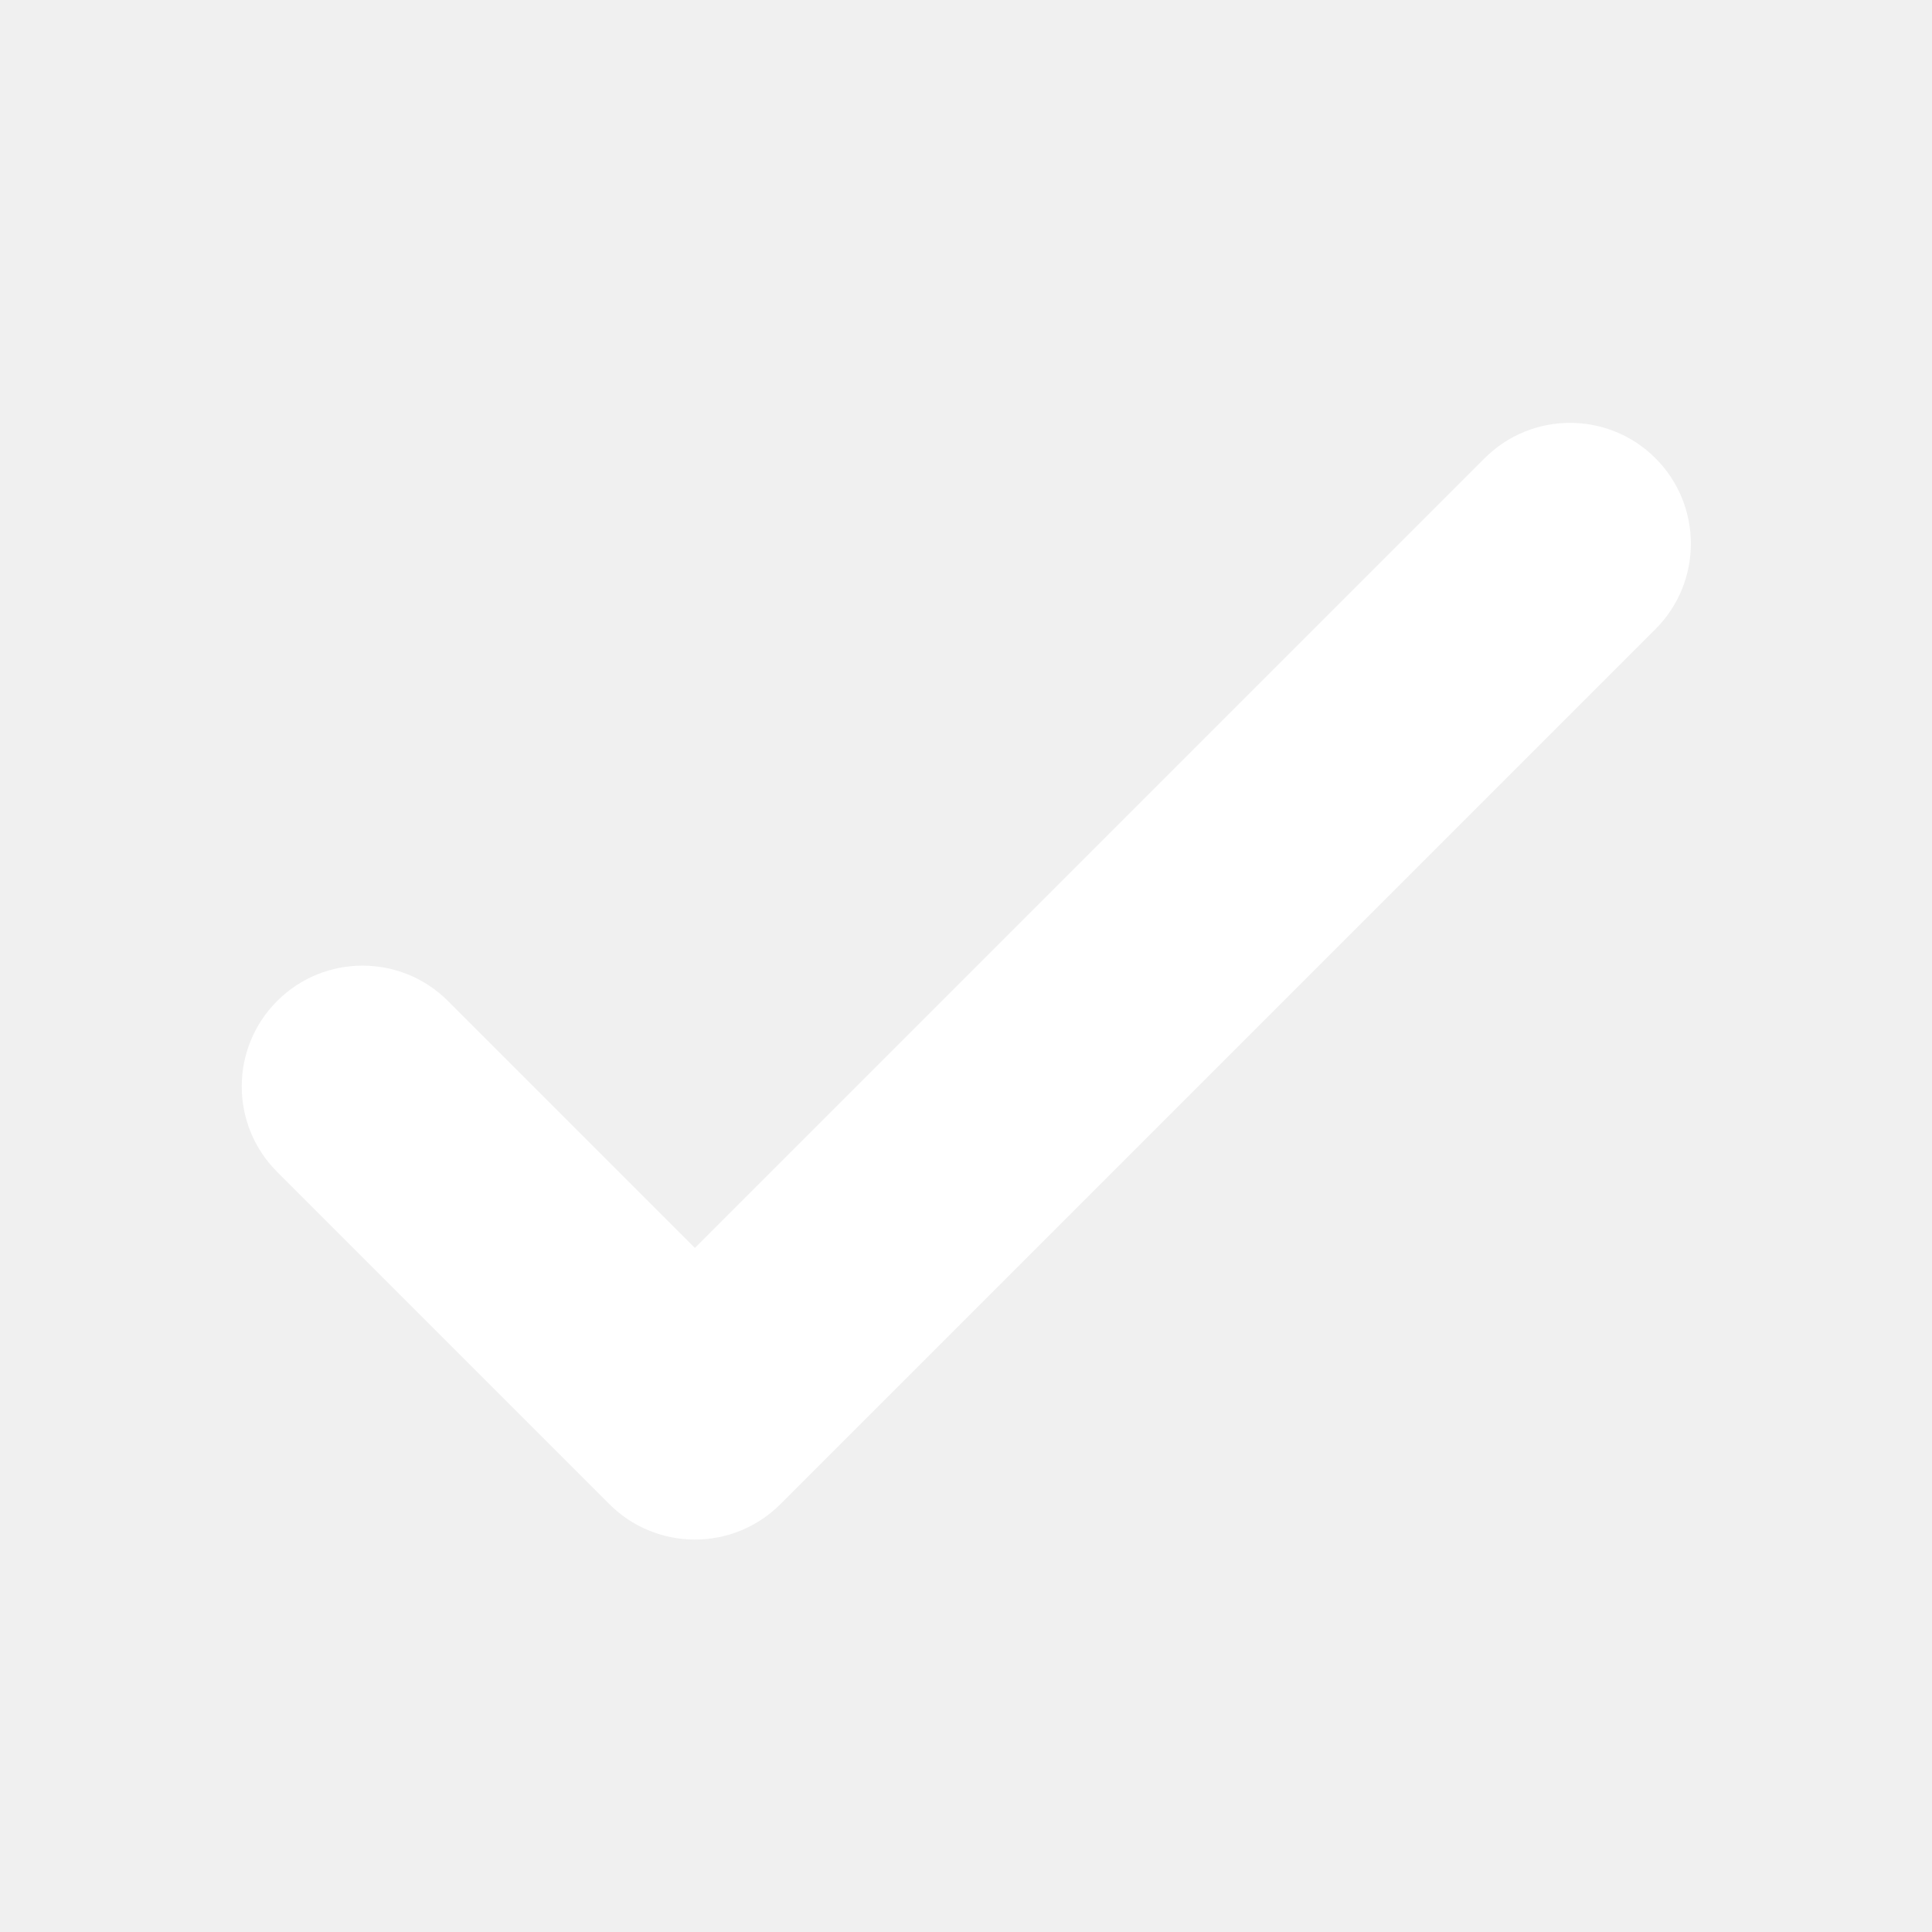
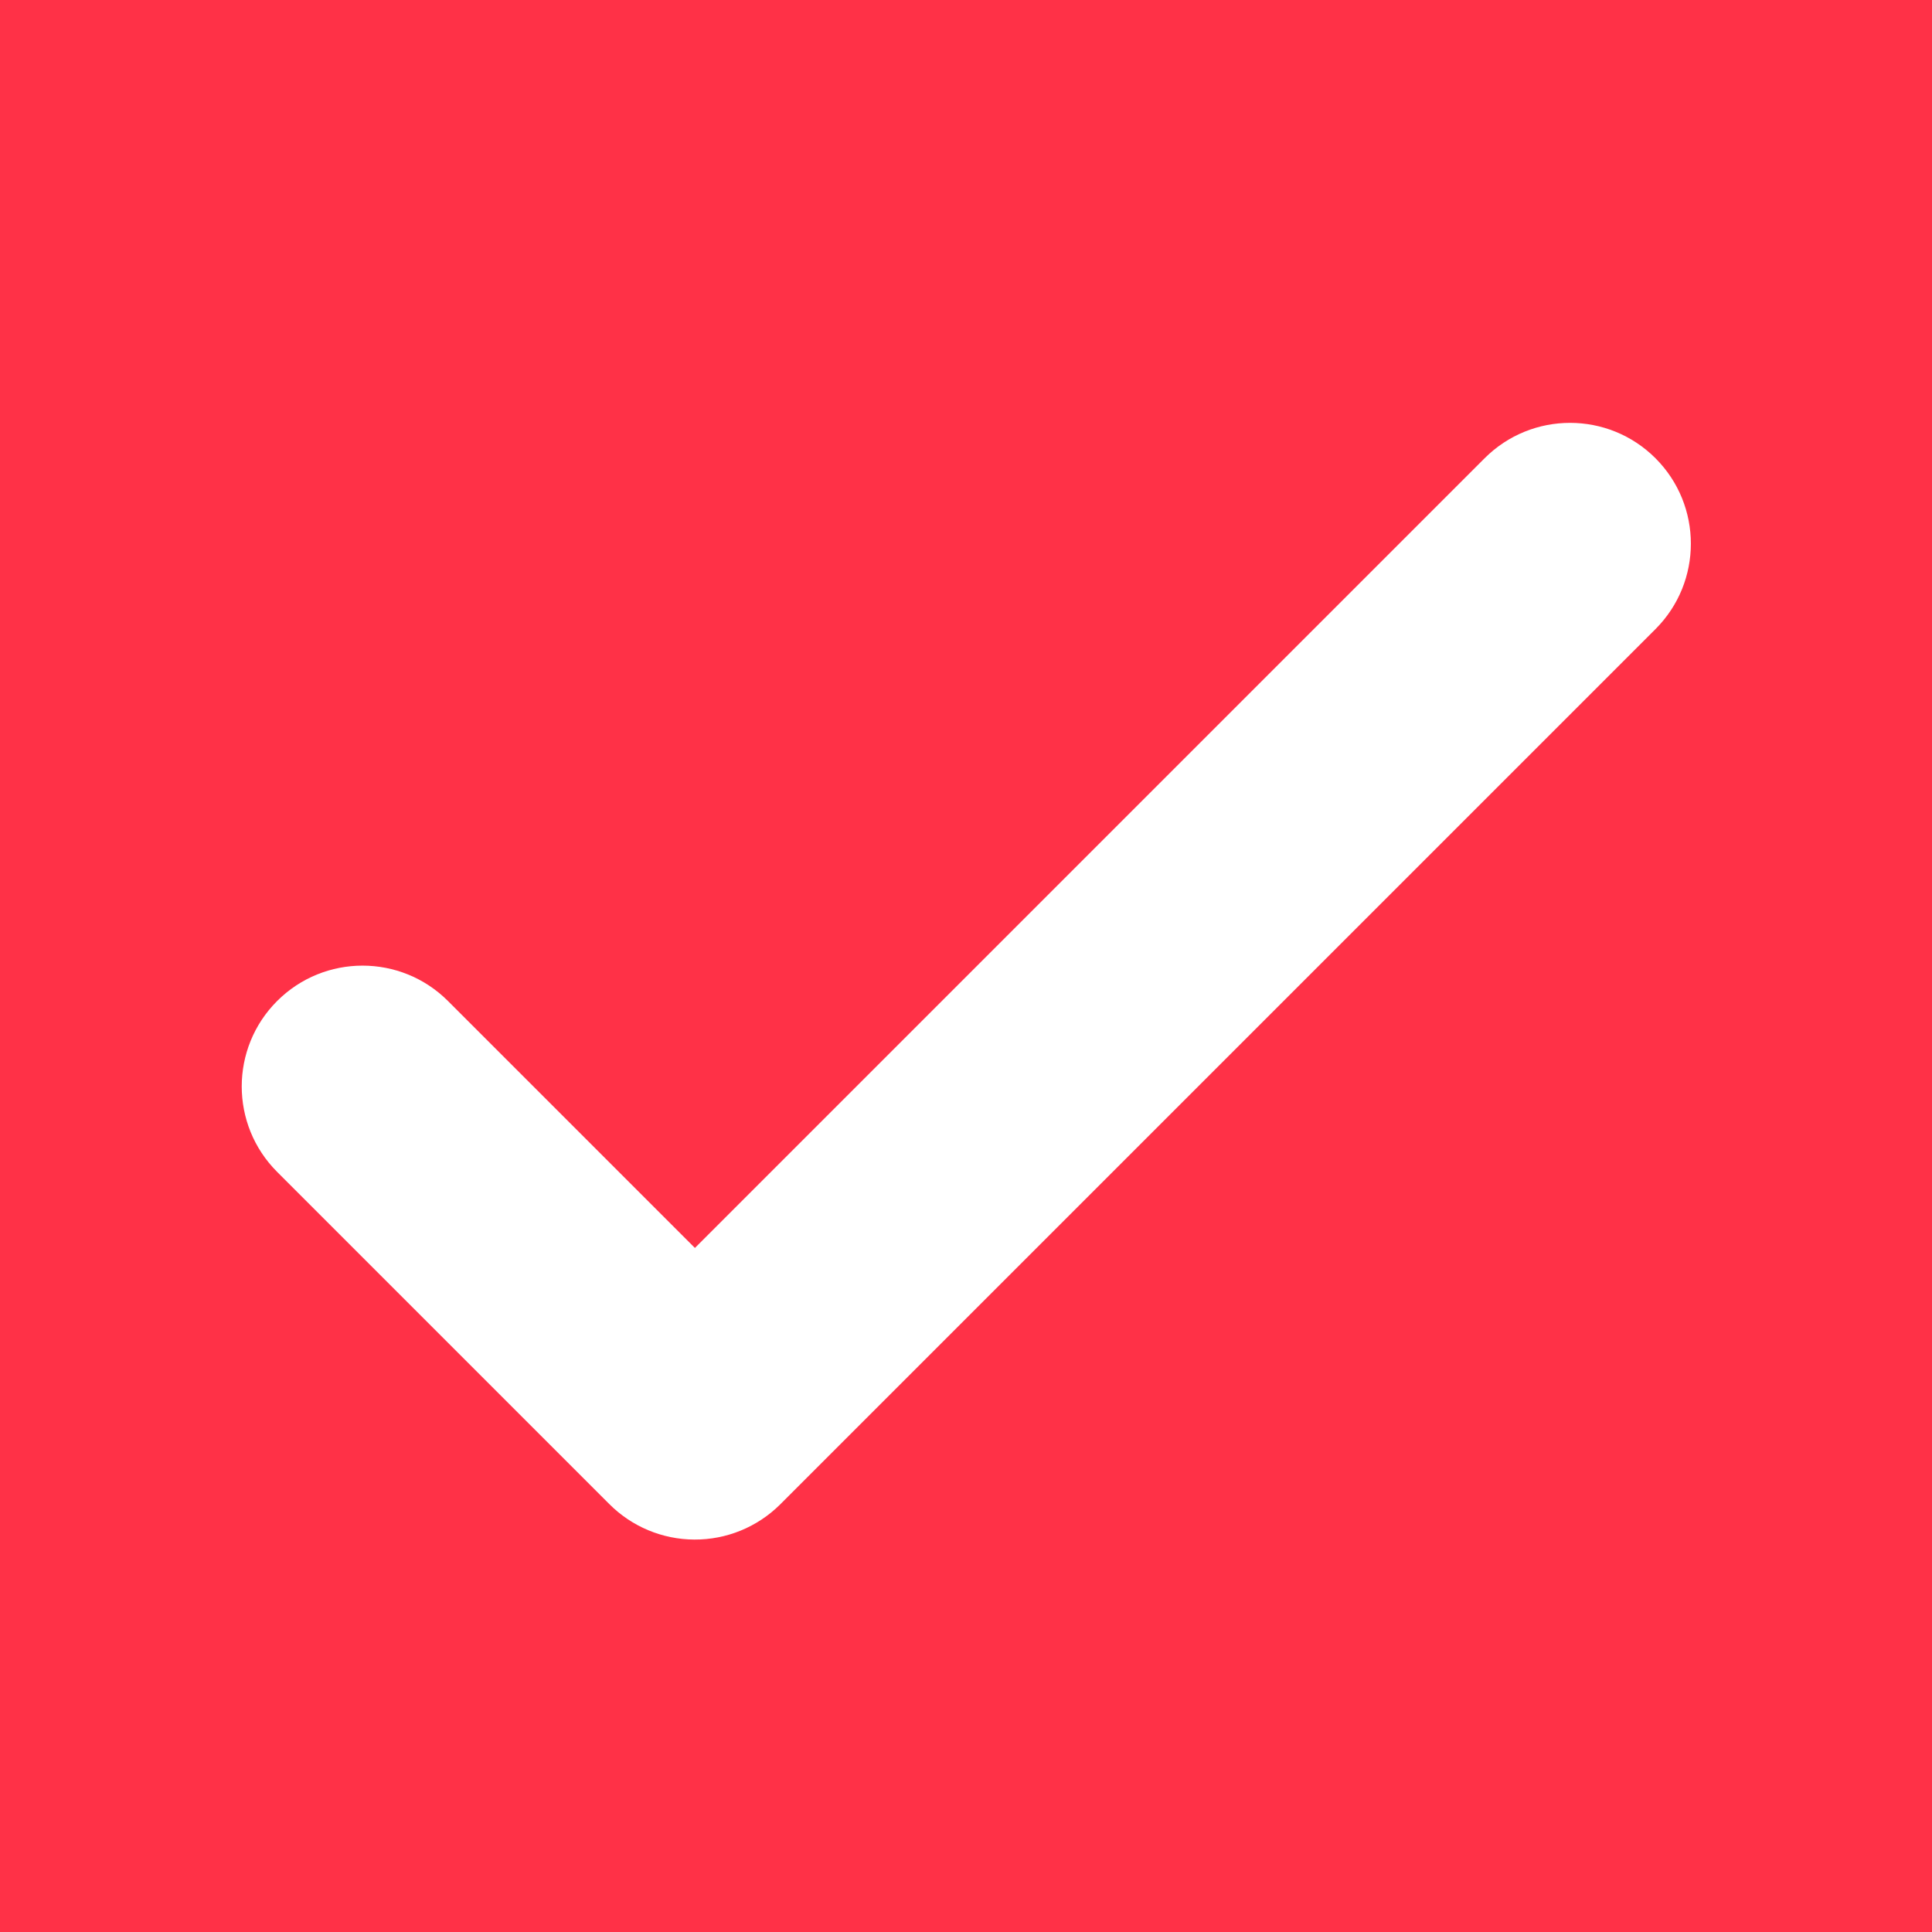
<svg xmlns="http://www.w3.org/2000/svg" width="32" height="32">
  <g>
-     <rect fill="none" id="canvas_background" height="402" width="582" y="-1" x="-1" />
+     <rect fill="#ff3147" id="canvas_background" height="34" width="34" y="-1" x="-1" />
  </g>
  <g>
    <path fill="#ffffff" id="svg_1" d="m11.5,25.5a2,2 0 0 1 -1.41,-0.59l-5.5,-5.5a2,2 0 0 1 2.83,-2.83l4.09,4.09l13.08,-13.08a2,2 0 0 1 2.83,2.83l-14.5,14.5a2,2 0 0 1 -1.42,0.58z" />
  </g>
</svg>
